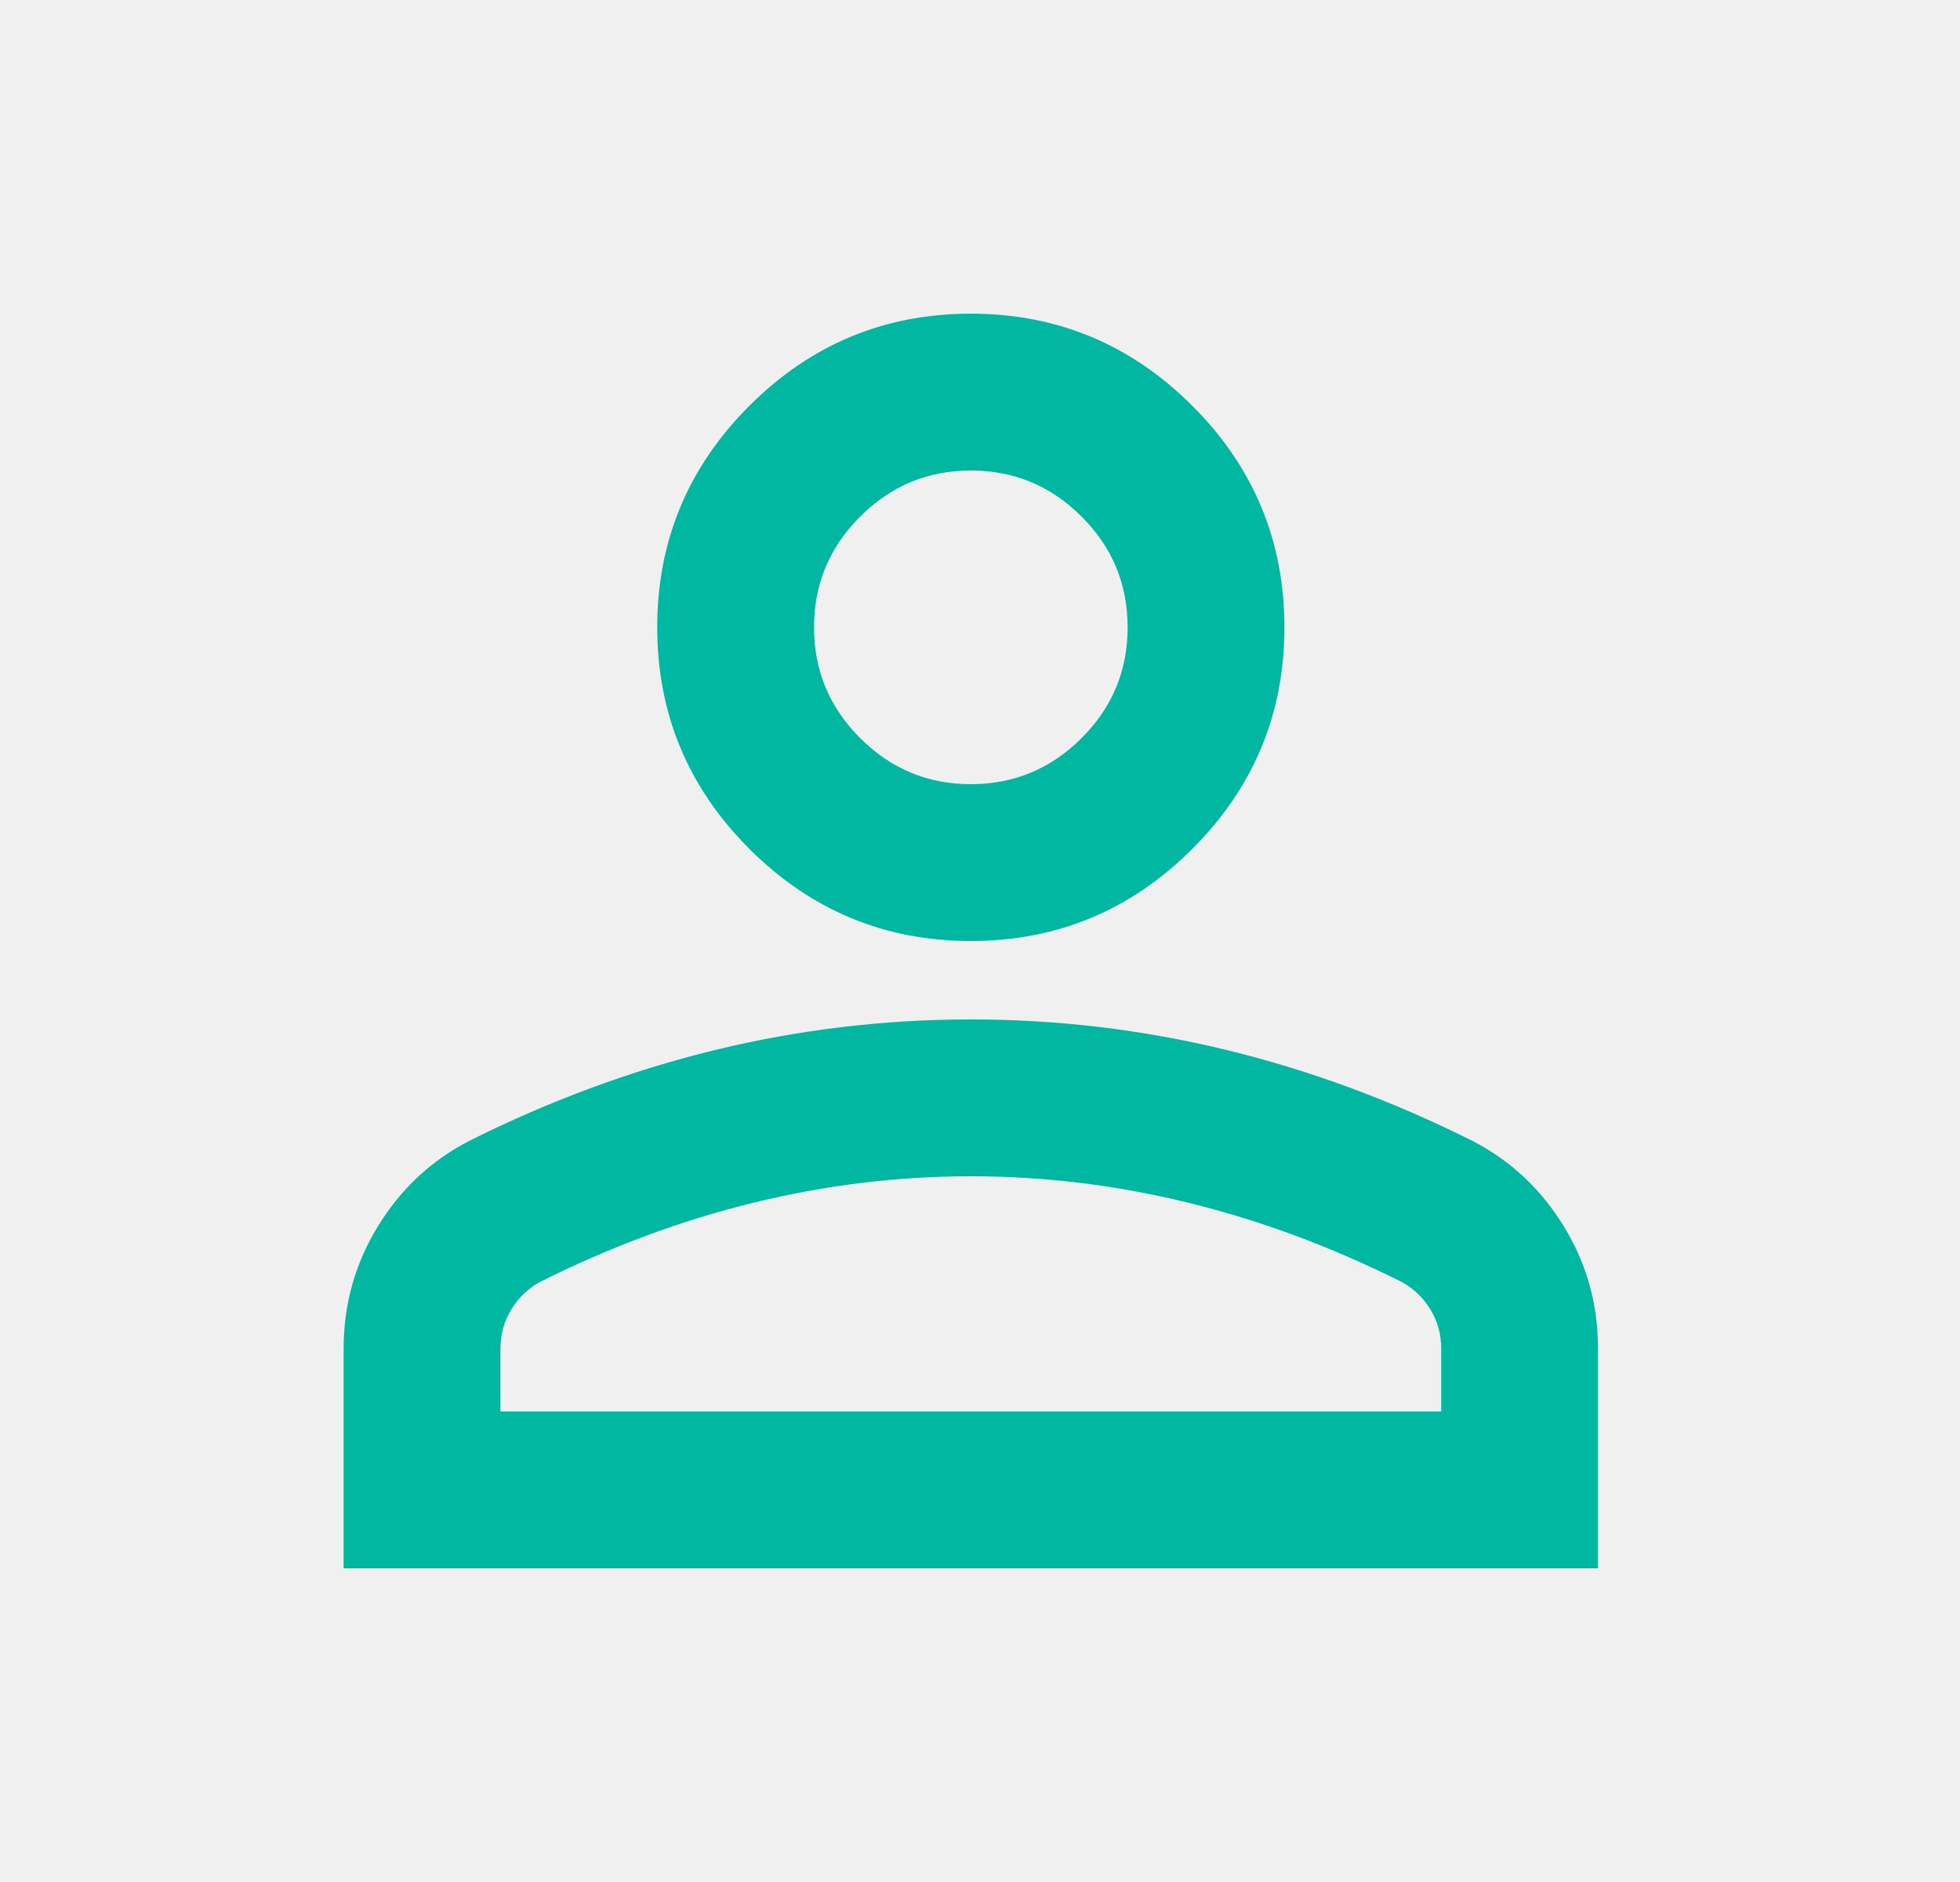
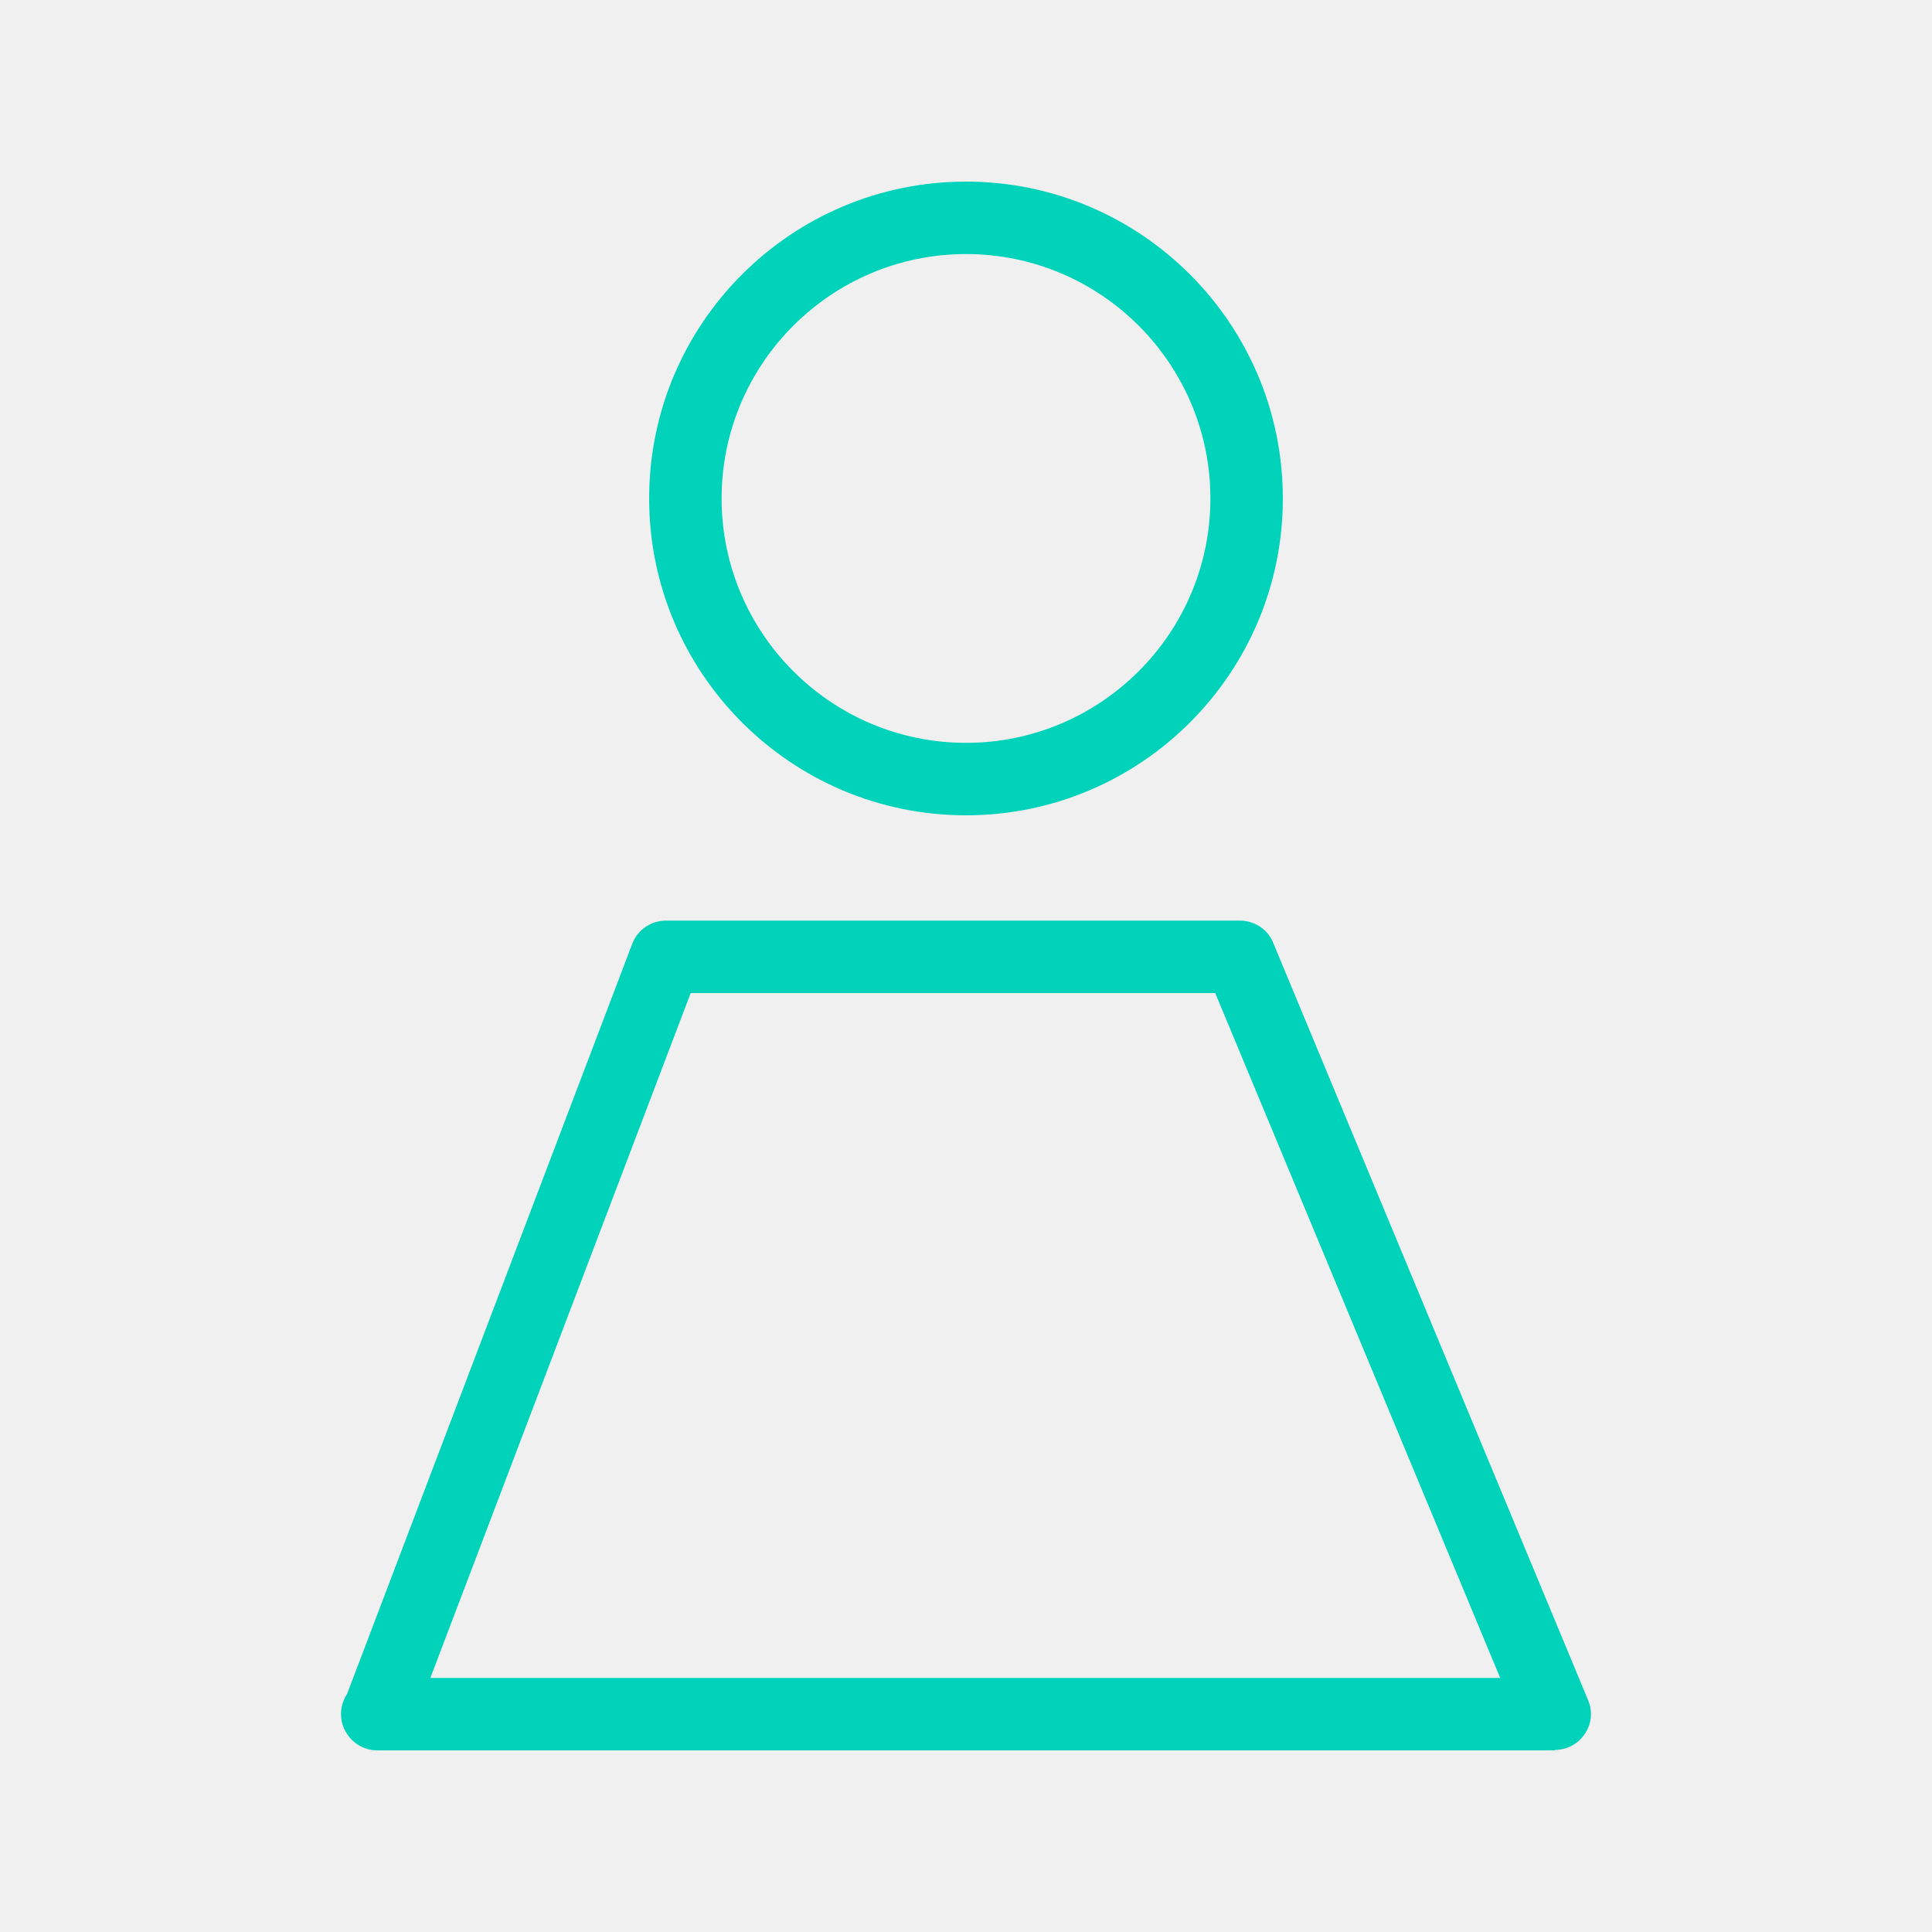
- <svg xmlns="http://www.w3.org/2000/svg" width="25" height="24" viewBox="0 0 25 24" fill="none">
-   <path d="M12.383 12C11.283 12 10.342 11.608 9.558 10.825C8.775 10.042 8.383 9.1 8.383 8C8.383 6.9 8.775 5.958 9.558 5.175C10.342 4.392 11.283 4 12.383 4C13.483 4 14.425 4.392 15.208 5.175C15.992 5.958 16.383 6.9 16.383 8C16.383 9.1 15.992 10.042 15.208 10.825C14.425 11.608 13.483 12 12.383 12ZM4.383 20V17.2C4.383 16.633 4.529 16.113 4.821 15.637C5.112 15.162 5.5 14.8 5.983 14.55C7.017 14.033 8.067 13.646 9.133 13.387C10.2 13.129 11.283 13 12.383 13C13.483 13 14.567 13.129 15.633 13.387C16.7 13.646 17.75 14.033 18.783 14.55C19.267 14.8 19.654 15.162 19.946 15.637C20.238 16.113 20.383 16.633 20.383 17.2V20H4.383ZM6.383 18H18.383V17.2C18.383 17.017 18.337 16.85 18.246 16.7C18.154 16.55 18.033 16.433 17.883 16.35C16.983 15.9 16.075 15.562 15.158 15.338C14.242 15.113 13.317 15 12.383 15C11.45 15 10.525 15.113 9.608 15.338C8.692 15.562 7.783 15.9 6.883 16.35C6.733 16.433 6.612 16.55 6.521 16.7C6.429 16.85 6.383 17.017 6.383 17.2V18ZM12.383 10C12.933 10 13.404 9.804 13.796 9.412C14.188 9.021 14.383 8.55 14.383 8C14.383 7.45 14.188 6.979 13.796 6.588C13.404 6.196 12.933 6 12.383 6C11.833 6 11.363 6.196 10.971 6.588C10.579 6.979 10.383 7.45 10.383 8C10.383 8.55 10.579 9.021 10.971 9.412C11.363 9.804 11.833 10 12.383 10Z" fill="#00B8A2" />
+ <svg xmlns="http://www.w3.org/2000/svg" width="20" height="20" viewBox="0 0 20 20" fill="none">
+   <g clip-path="url(#clip0_44_221)">
+     <path d="M16.095 18.12H3.905C3.7 18.12 3.53 17.95 3.53 17.745C3.53 17.665 3.555 17.595 3.595 17.53L6.545 9.77C6.6 9.625 6.74 9.53 6.895 9.53H12.835C12.985 9.53 13.125 9.62 13.18 9.76L16.44 17.6C16.49 17.715 16.475 17.85 16.405 17.95C16.335 18.055 16.22 18.115 16.095 18.115V18.12ZM4.46 17.37H15.53L12.58 10.28H7.15L4.455 17.37H4.46Z" fill="#00D3BA" />
+     <path d="M10 8.44C8.19 8.44 6.72 6.97 6.72 5.16C6.72 3.35 8.19 1.88 10 1.88C11.81 1.88 13.28 3.35 13.28 5.16C13.28 6.97 11.81 8.44 10 8.44ZM10 2.63C8.605 2.63 7.47 3.765 7.47 5.16C7.47 6.555 8.605 7.69 10 7.69C11.395 7.69 12.53 6.555 12.53 5.16C12.53 3.765 11.395 2.63 10 2.63Z" fill="#00D3BA" />
+   </g>
+   <defs>
+     <clipPath id="clip0_44_221">
+       <rect width="20" height="20" fill="white" />
+     </clipPath>
+   </defs>
</svg>
